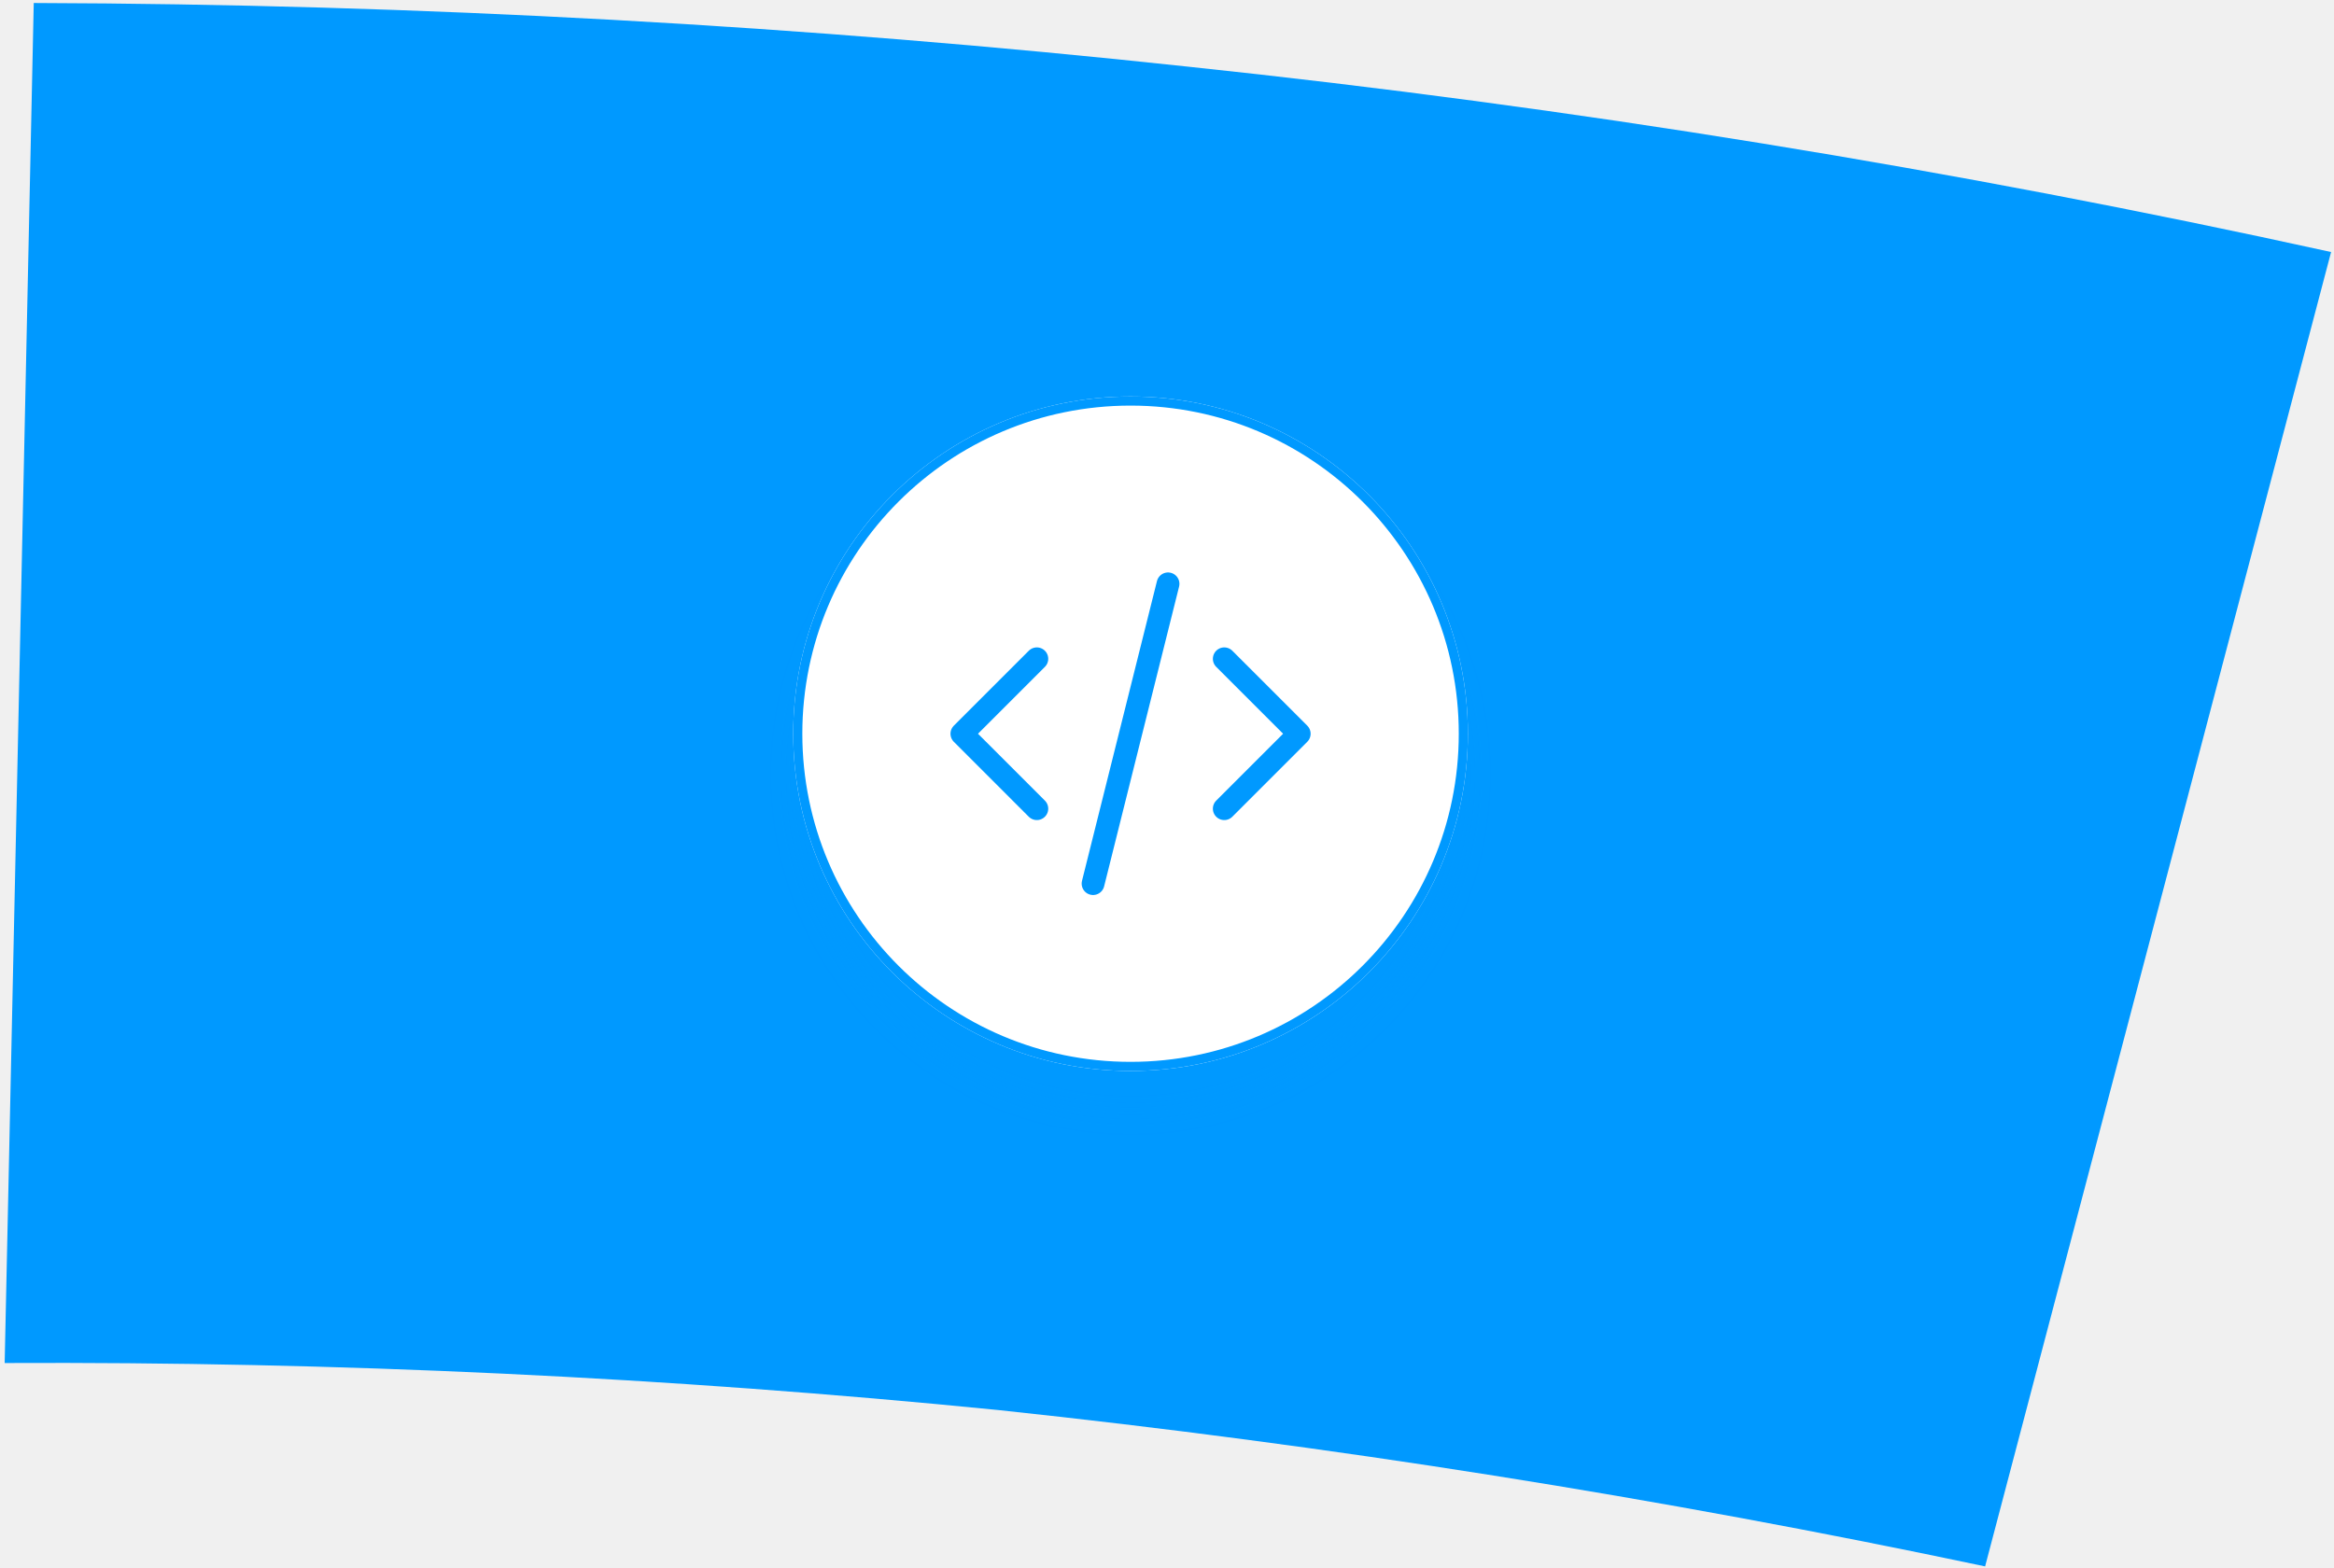
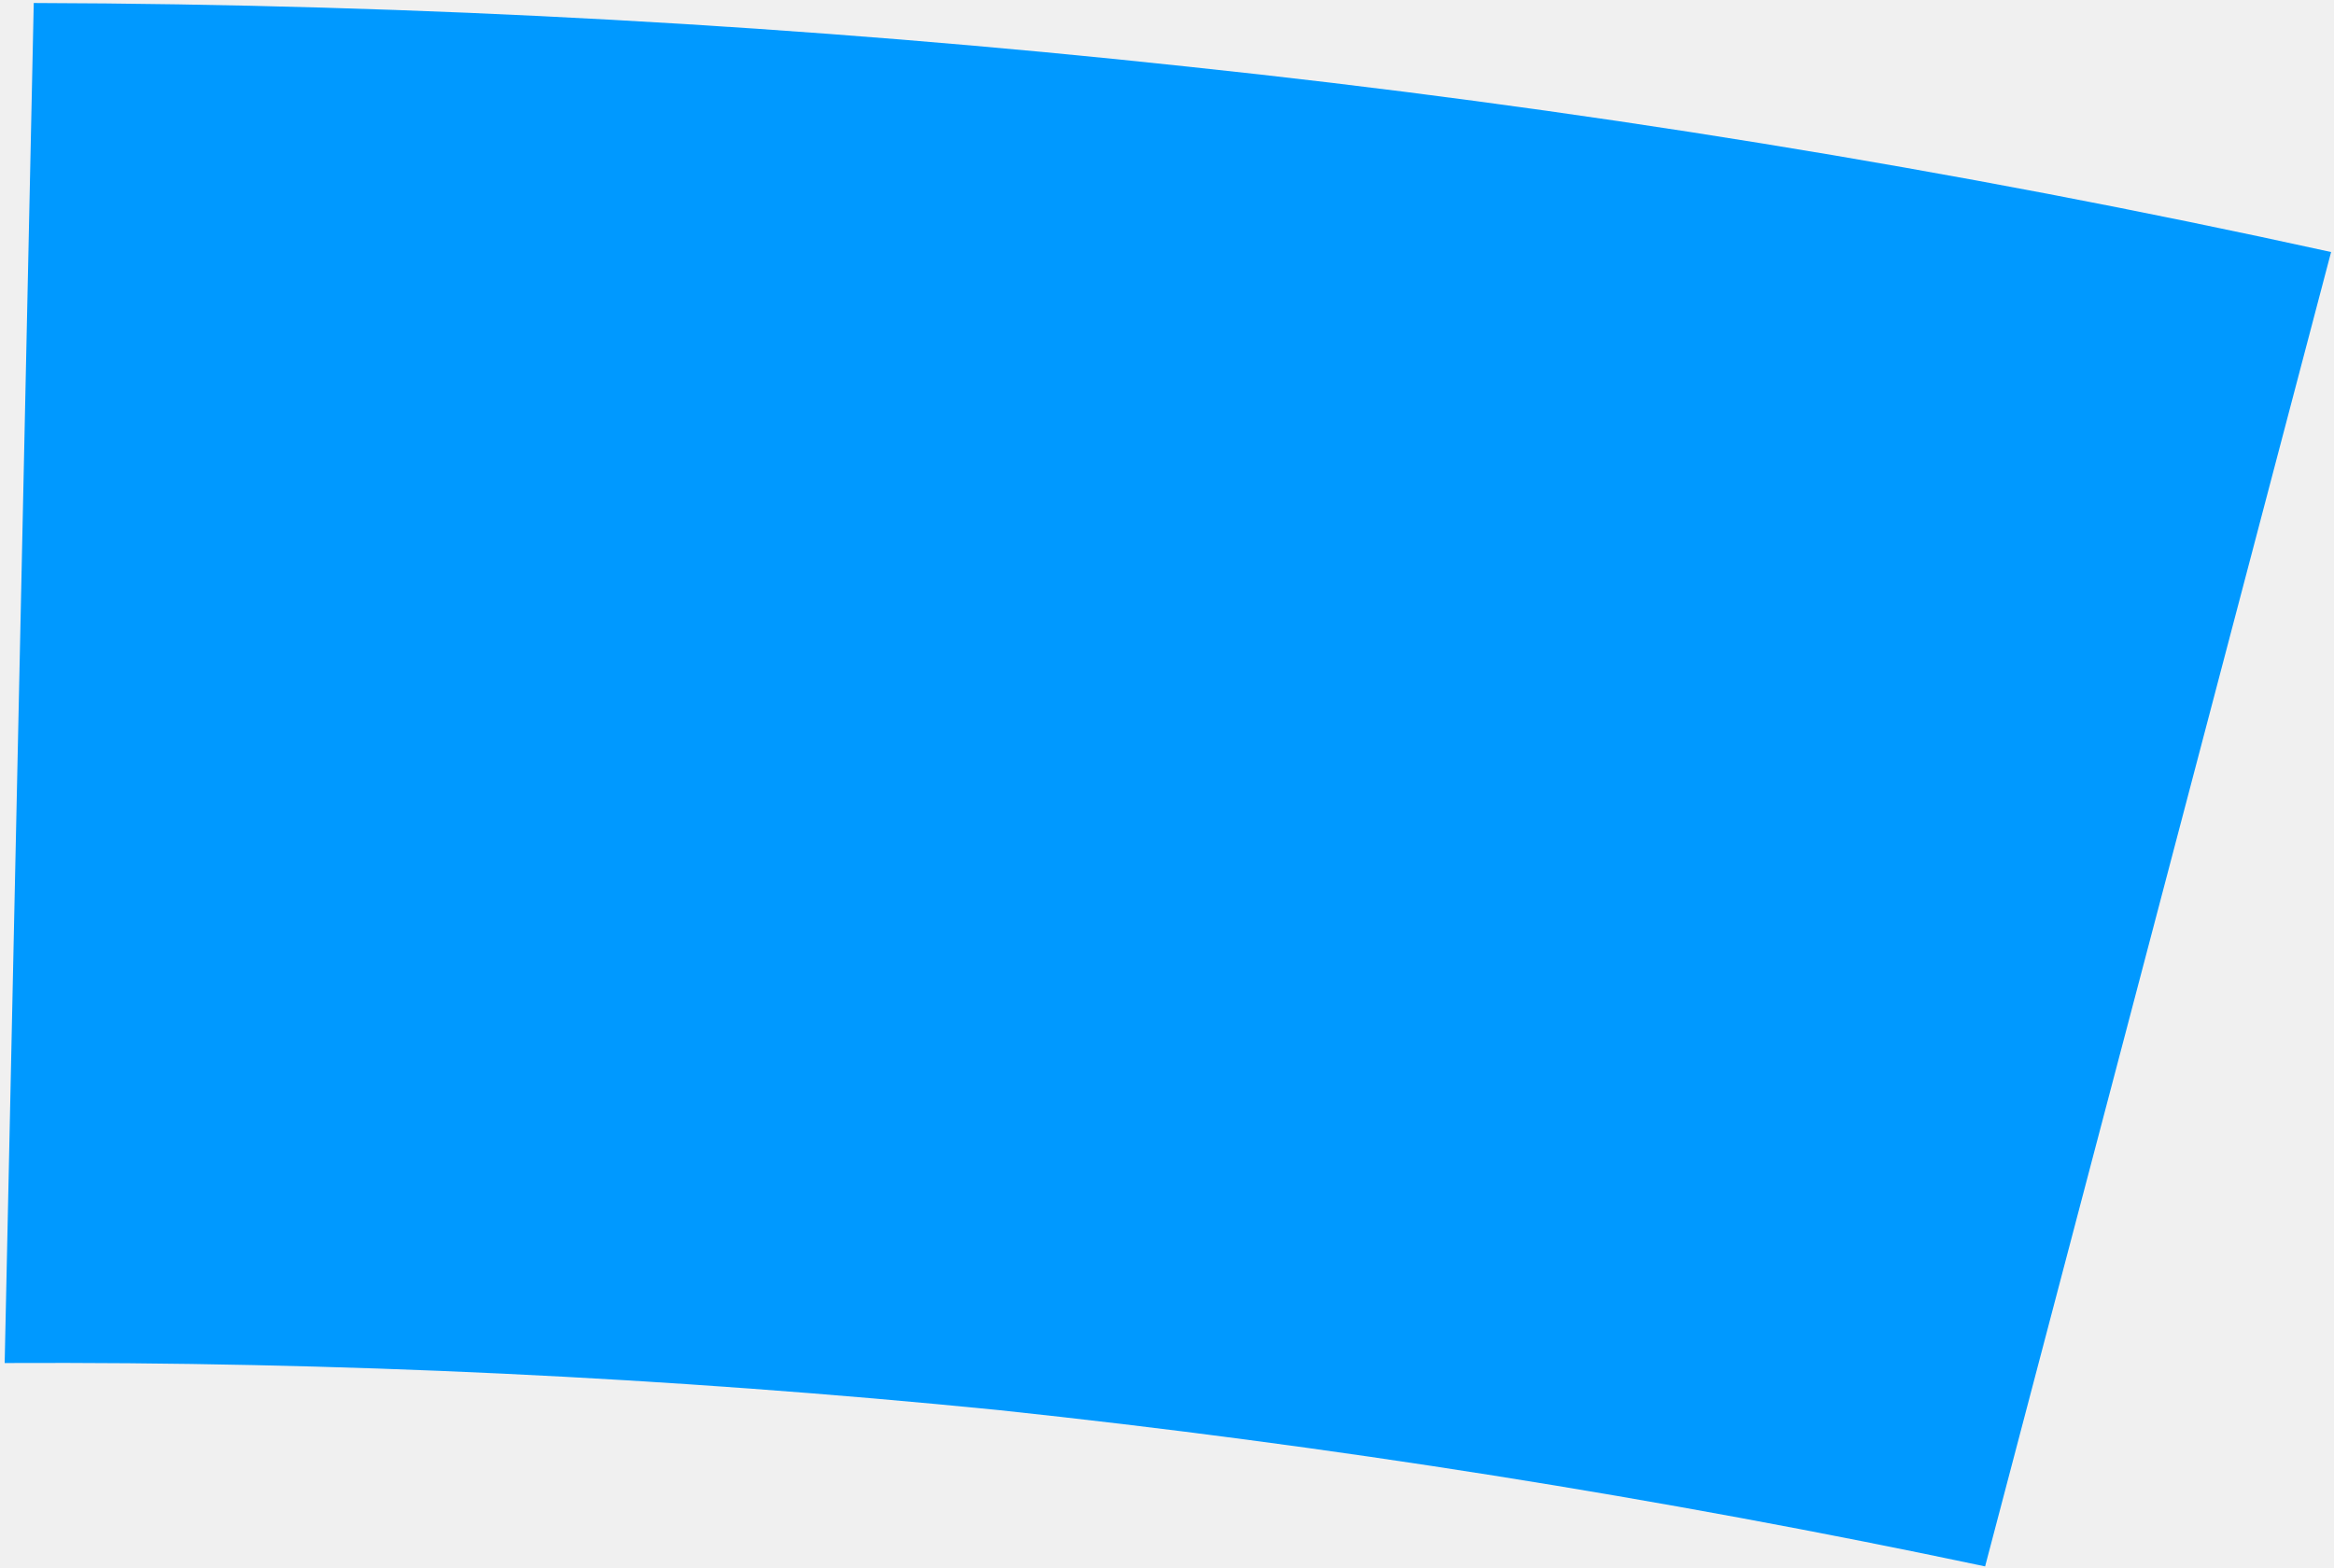
<svg xmlns="http://www.w3.org/2000/svg" width="512" height="344" viewBox="0 0 512 344" fill="none">
-   <g clip-path="url(#clip0_946_780)">
+   <g clip-path="url(#clip0_952_1646)">
    <path d="M1.025 299.086C73.814 298.745 146.573 302.189 219.005 309.407C291.697 317.133 363.946 328.583 435.465 343.713L511.362 55.302C428.594 37.095 344.877 23.516 260.598 14.624C176.5 5.575 91.986 0.912 7.403 0.658L1.025 299.086Z" fill="#0099FF" />
-     <g filter="url(#filter0_d_946_780)">
-       <circle cx="248.005" cy="161" r="74" fill="white" />
-       <circle cx="248.005" cy="161" r="73" stroke="#0099FF" stroke-width="2" />
-     </g>
-     <g clip-path="url(#clip1_946_780)">
-       <path d="M227.448 144.559L211.004 161.003L227.448 177.447" stroke="#0099FF" stroke-width="5" stroke-linecap="round" stroke-linejoin="round" />
-       <path d="M268.562 144.559L285.006 161.003L268.562 177.447" stroke="#0099FF" stroke-width="5" stroke-linecap="round" stroke-linejoin="round" />
-       <path d="M256.225 128.111L239.78 193.889" stroke="#0099FF" stroke-width="5" stroke-linecap="round" stroke-linejoin="round" />
-     </g>
  </g>
  <defs>
-     <filter id="filter0_d_946_780" x="169.005" y="87" width="158" height="162" filterUnits="userSpaceOnUse" color-interpolation-filters="sRGB">
-       <feFlood flood-opacity="0" result="BackgroundImageFix" />
-       <feColorMatrix in="SourceAlpha" type="matrix" values="0 0 0 0 0 0 0 0 0 0 0 0 0 0 0 0 0 0 127 0" result="hardAlpha" />
-       <feOffset dy="9" />
-       <feGaussianBlur stdDeviation="2.5" />
-       <feComposite in2="hardAlpha" operator="out" />
-       <feColorMatrix type="matrix" values="0 0 0 0 0 0 0 0 0 0.6 0 0 0 0 1 0 0 0 0.15 0" />
-       <feBlend mode="normal" in2="BackgroundImageFix" result="effect1_dropShadow_946_780" />
-       <feBlend mode="normal" in="SourceGraphic" in2="effect1_dropShadow_946_780" result="shape" />
-     </filter>
-     <clipPath id="clip0_946_780">
+     <clipPath id="clip0_952_1646">
      <rect width="512" height="344" fill="white" />
-     </clipPath>
-     <clipPath id="clip1_946_780">
-       <rect width="98.667" height="98.667" fill="white" transform="translate(198.671 111.668)" />
    </clipPath>
  </defs>
</svg>
